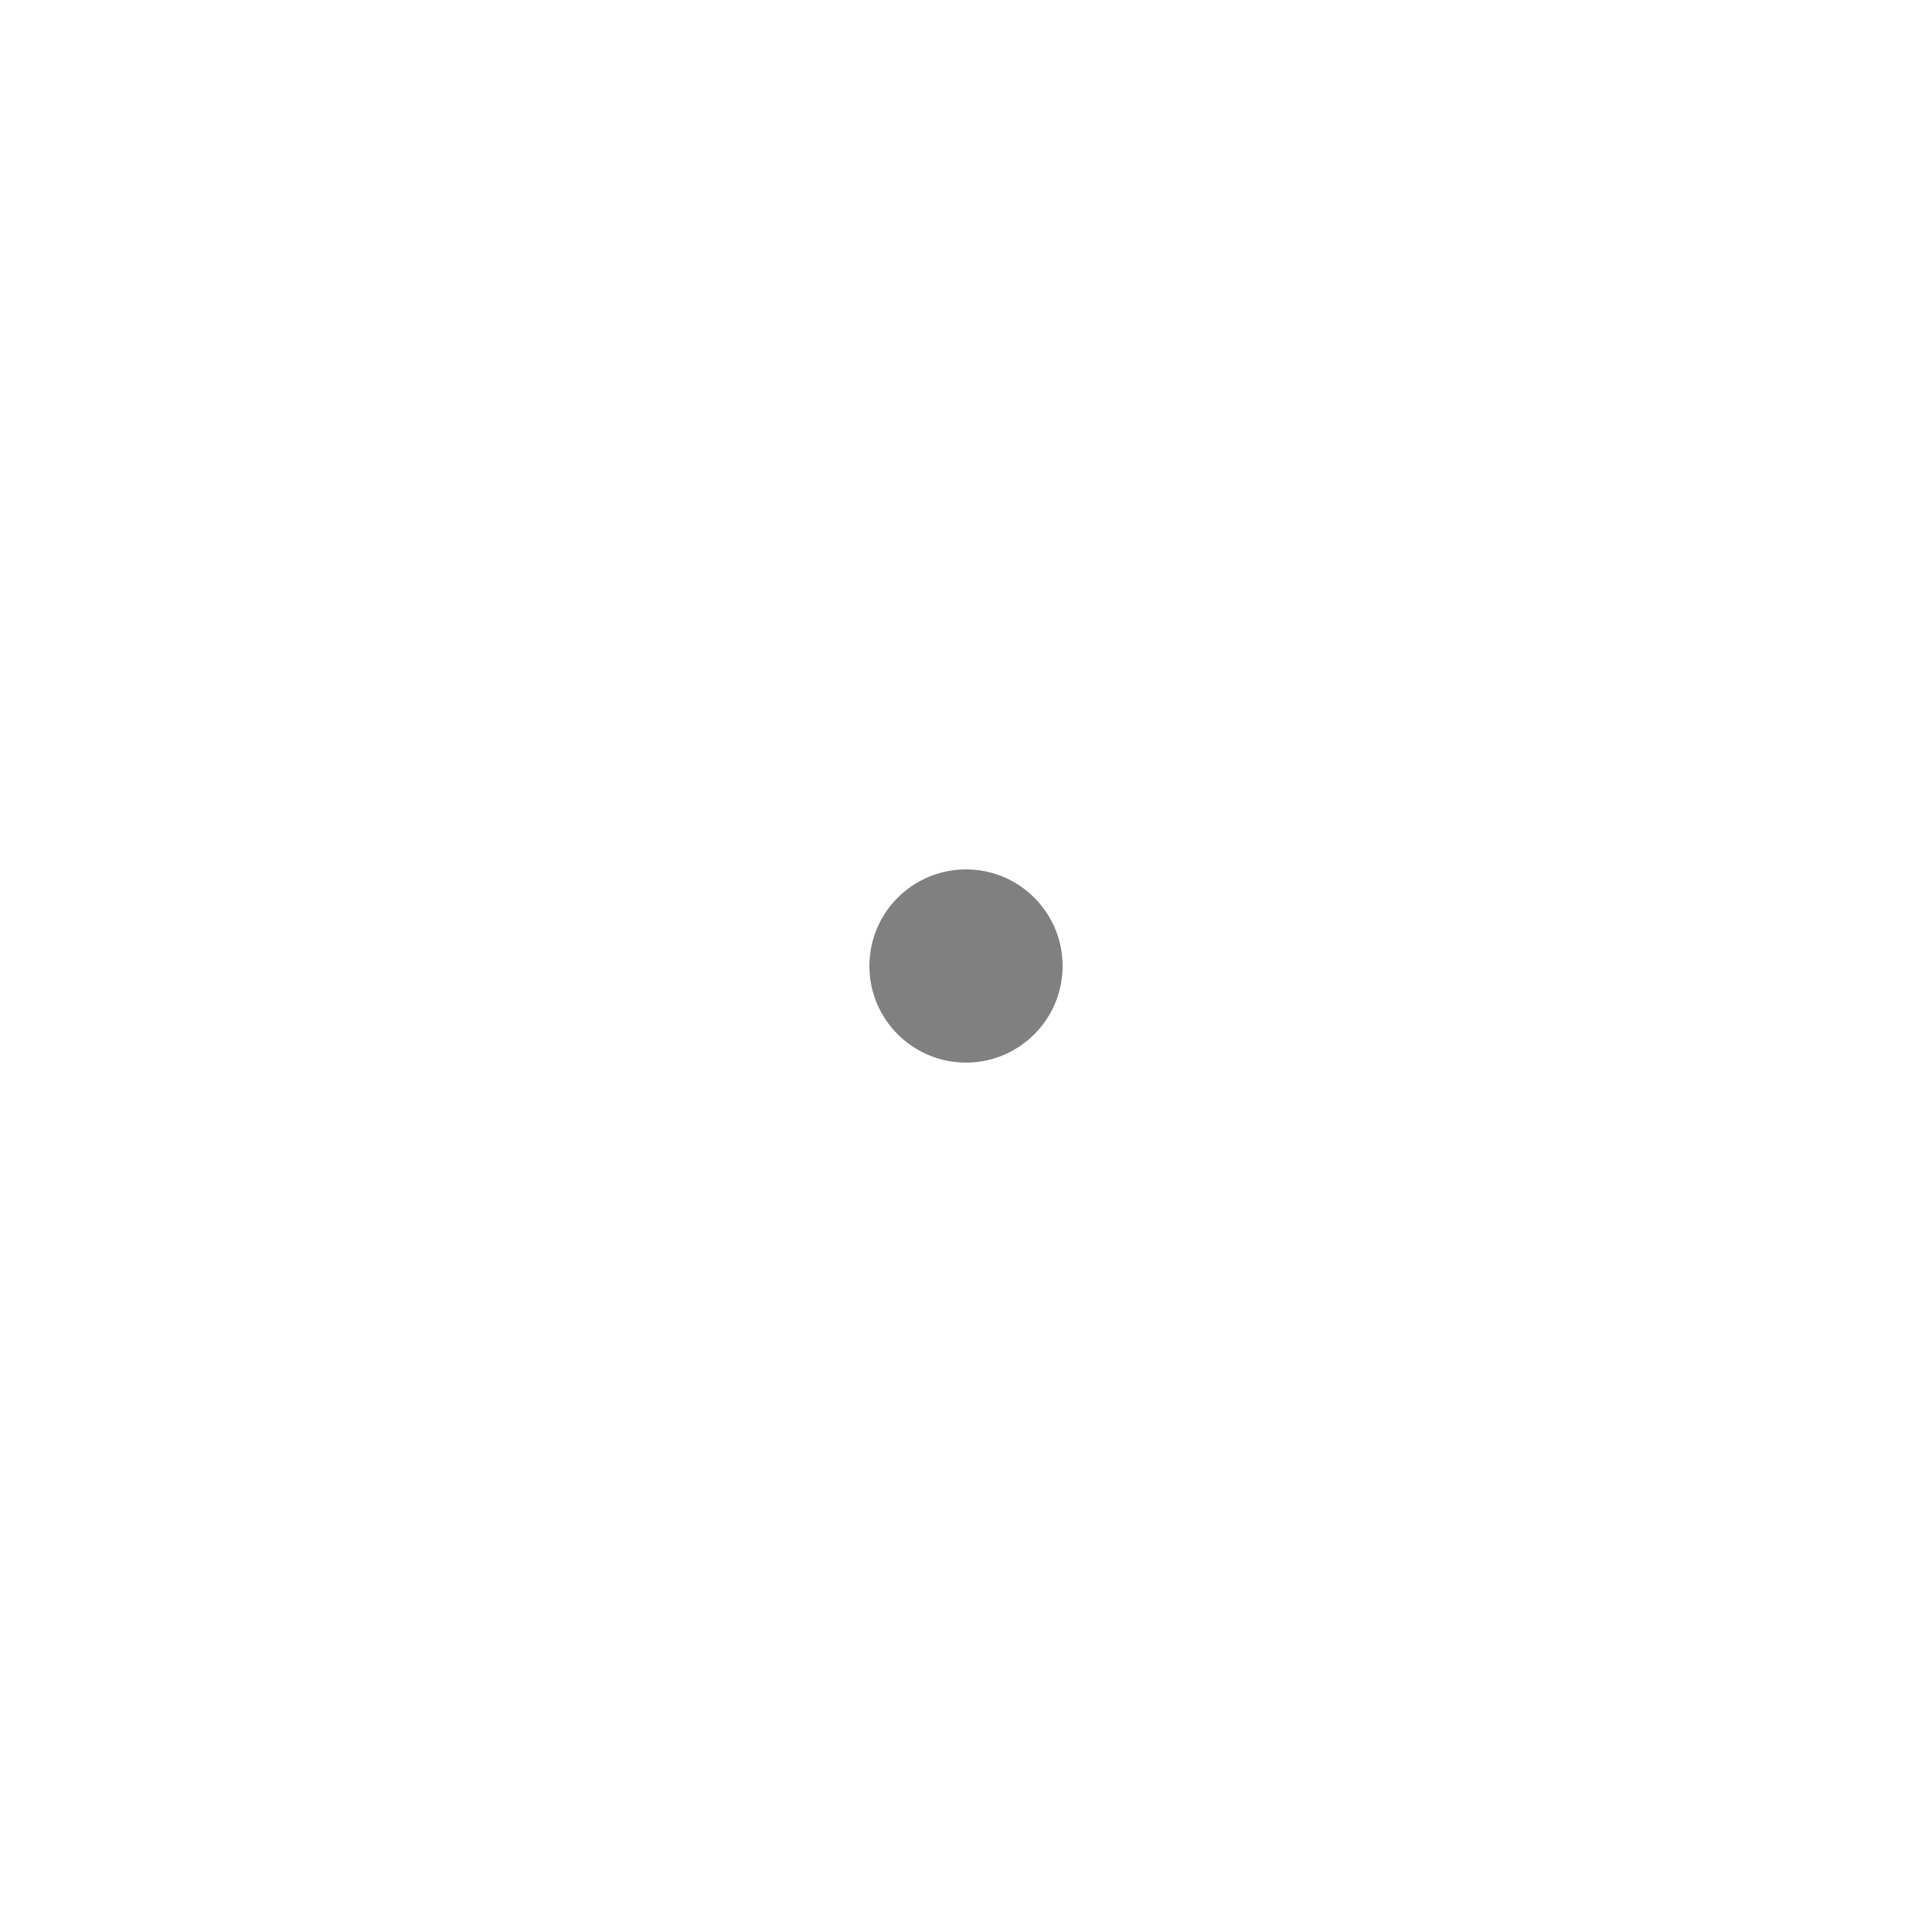
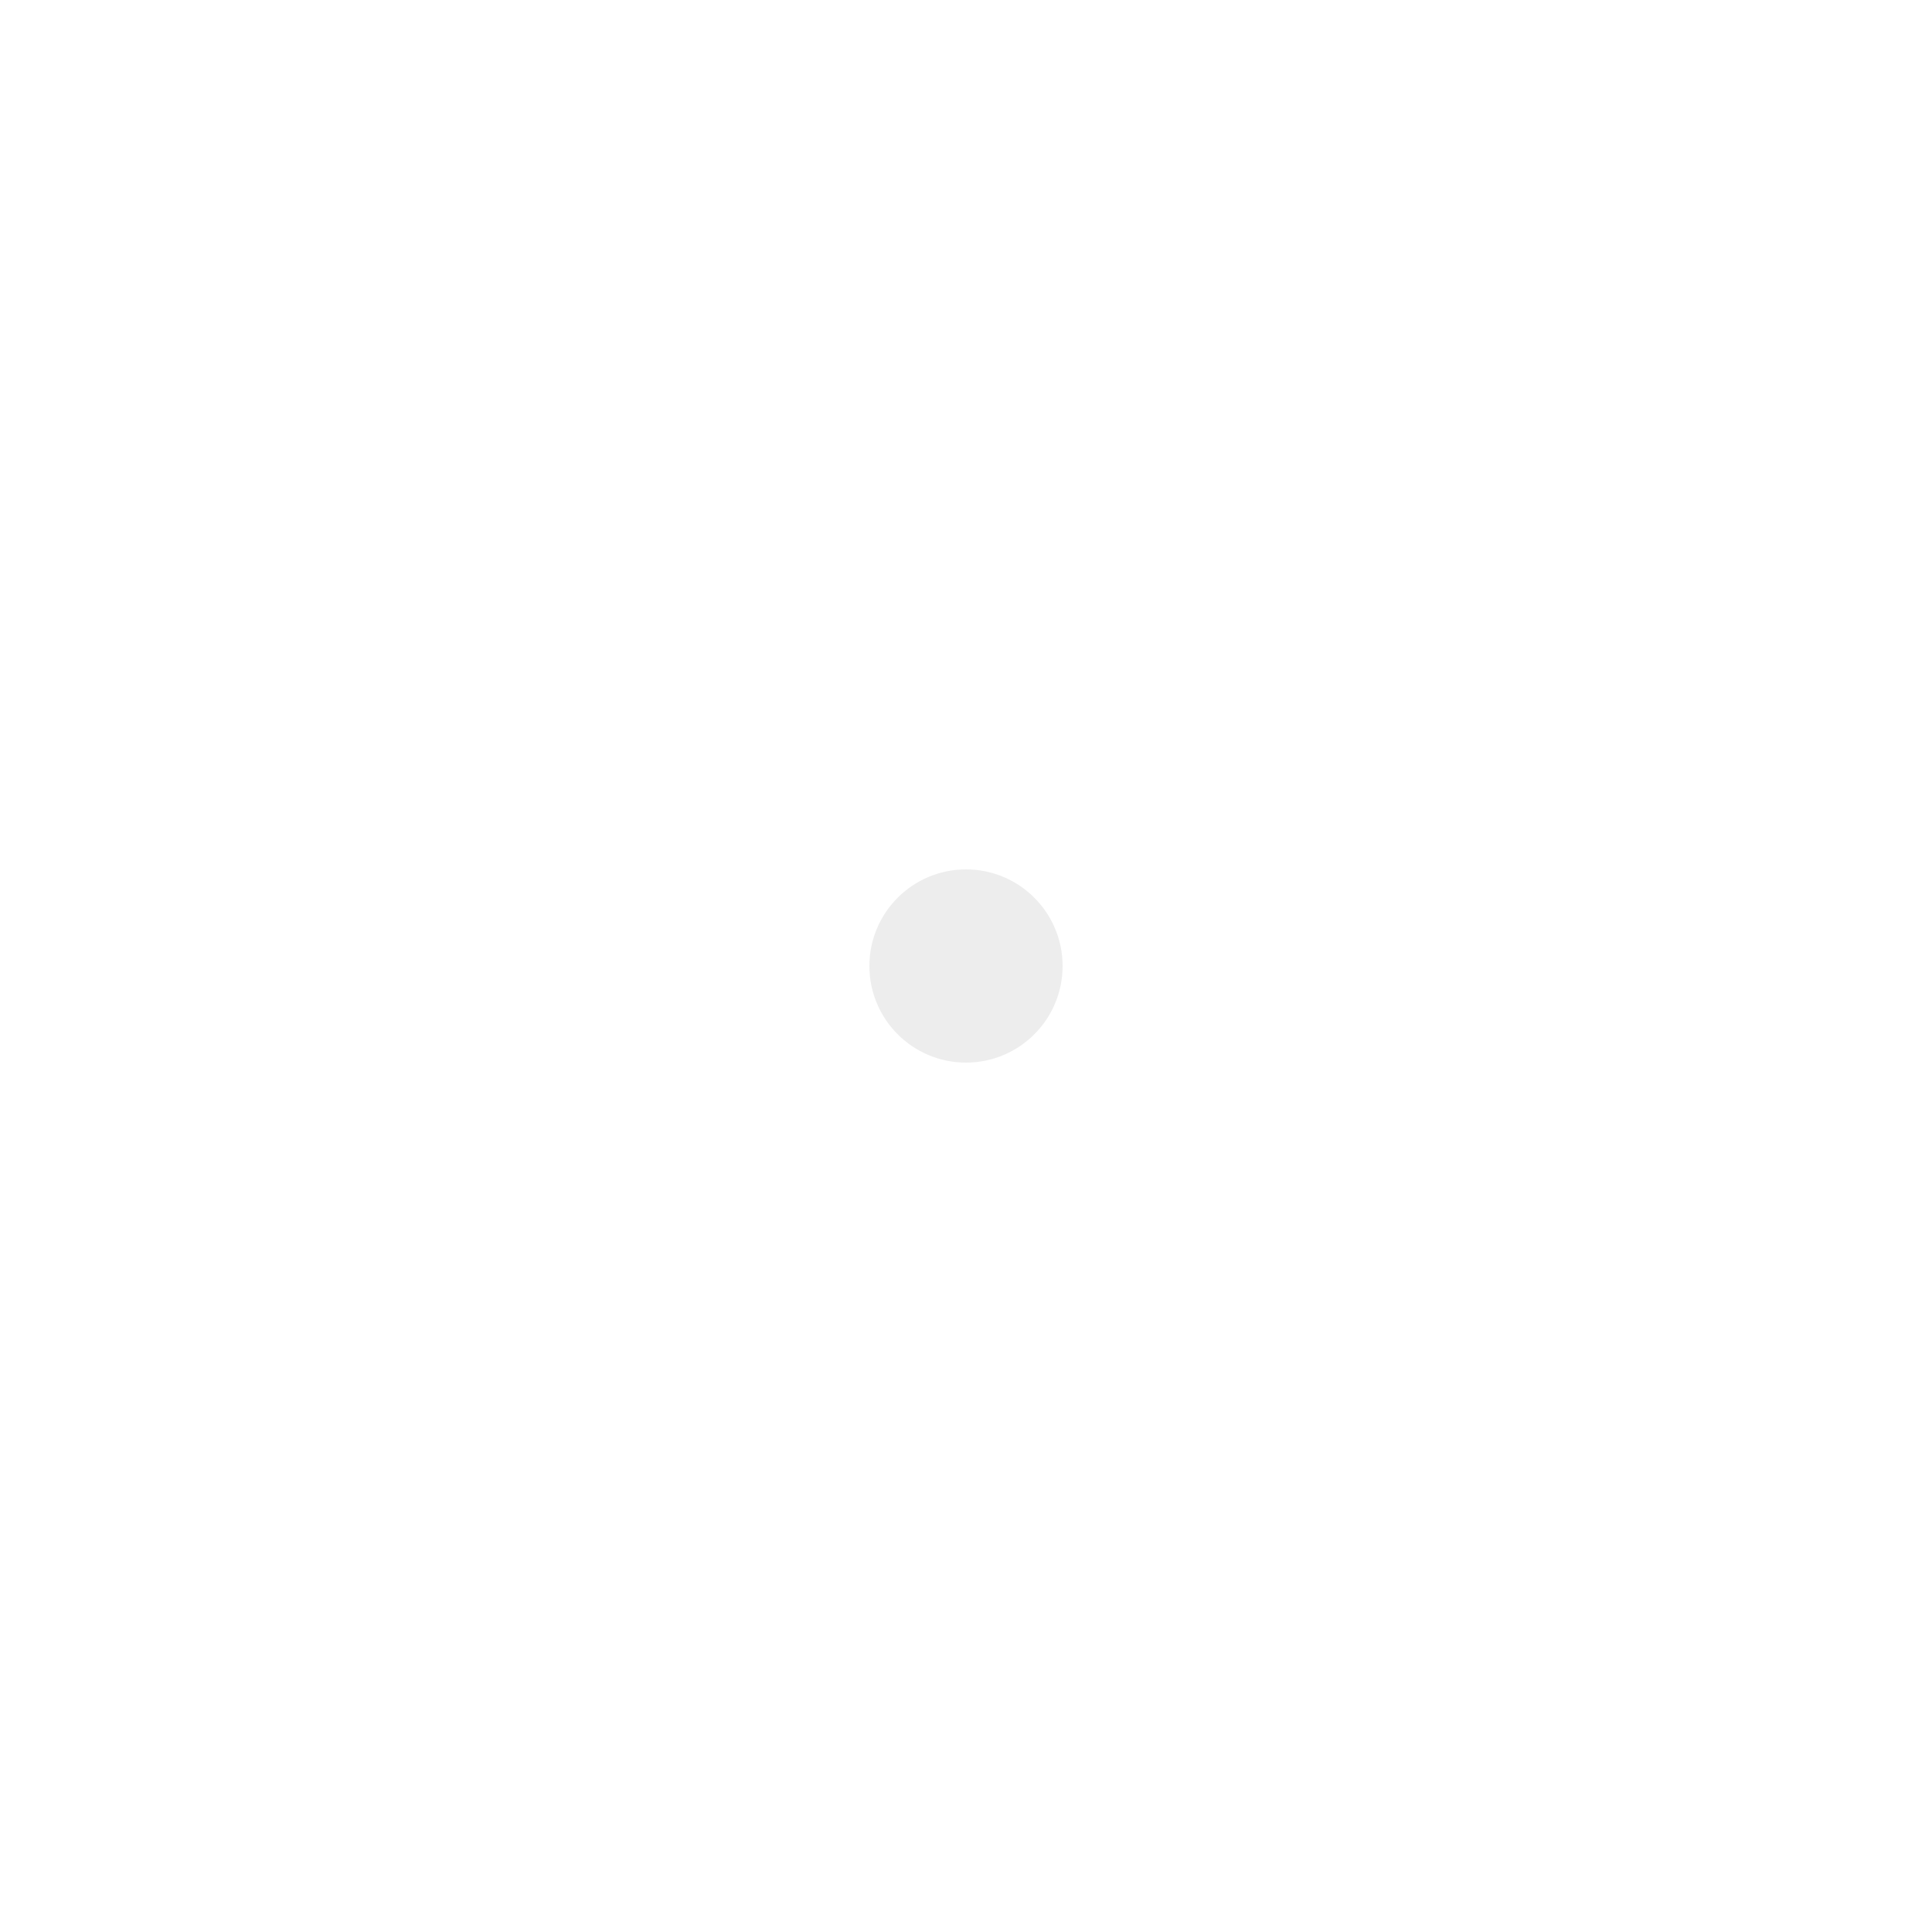
<svg xmlns="http://www.w3.org/2000/svg" width="100" height="100" viewBox="0 0 100 100">
  <rect x="10" y="10" width="80" height="80" fill="none" />
-   <circle cx="50" cy="50" r="5" fill="gray" />
+   <circle cx="50" cy="50" r="5" fill="#ededed" />
</svg>
